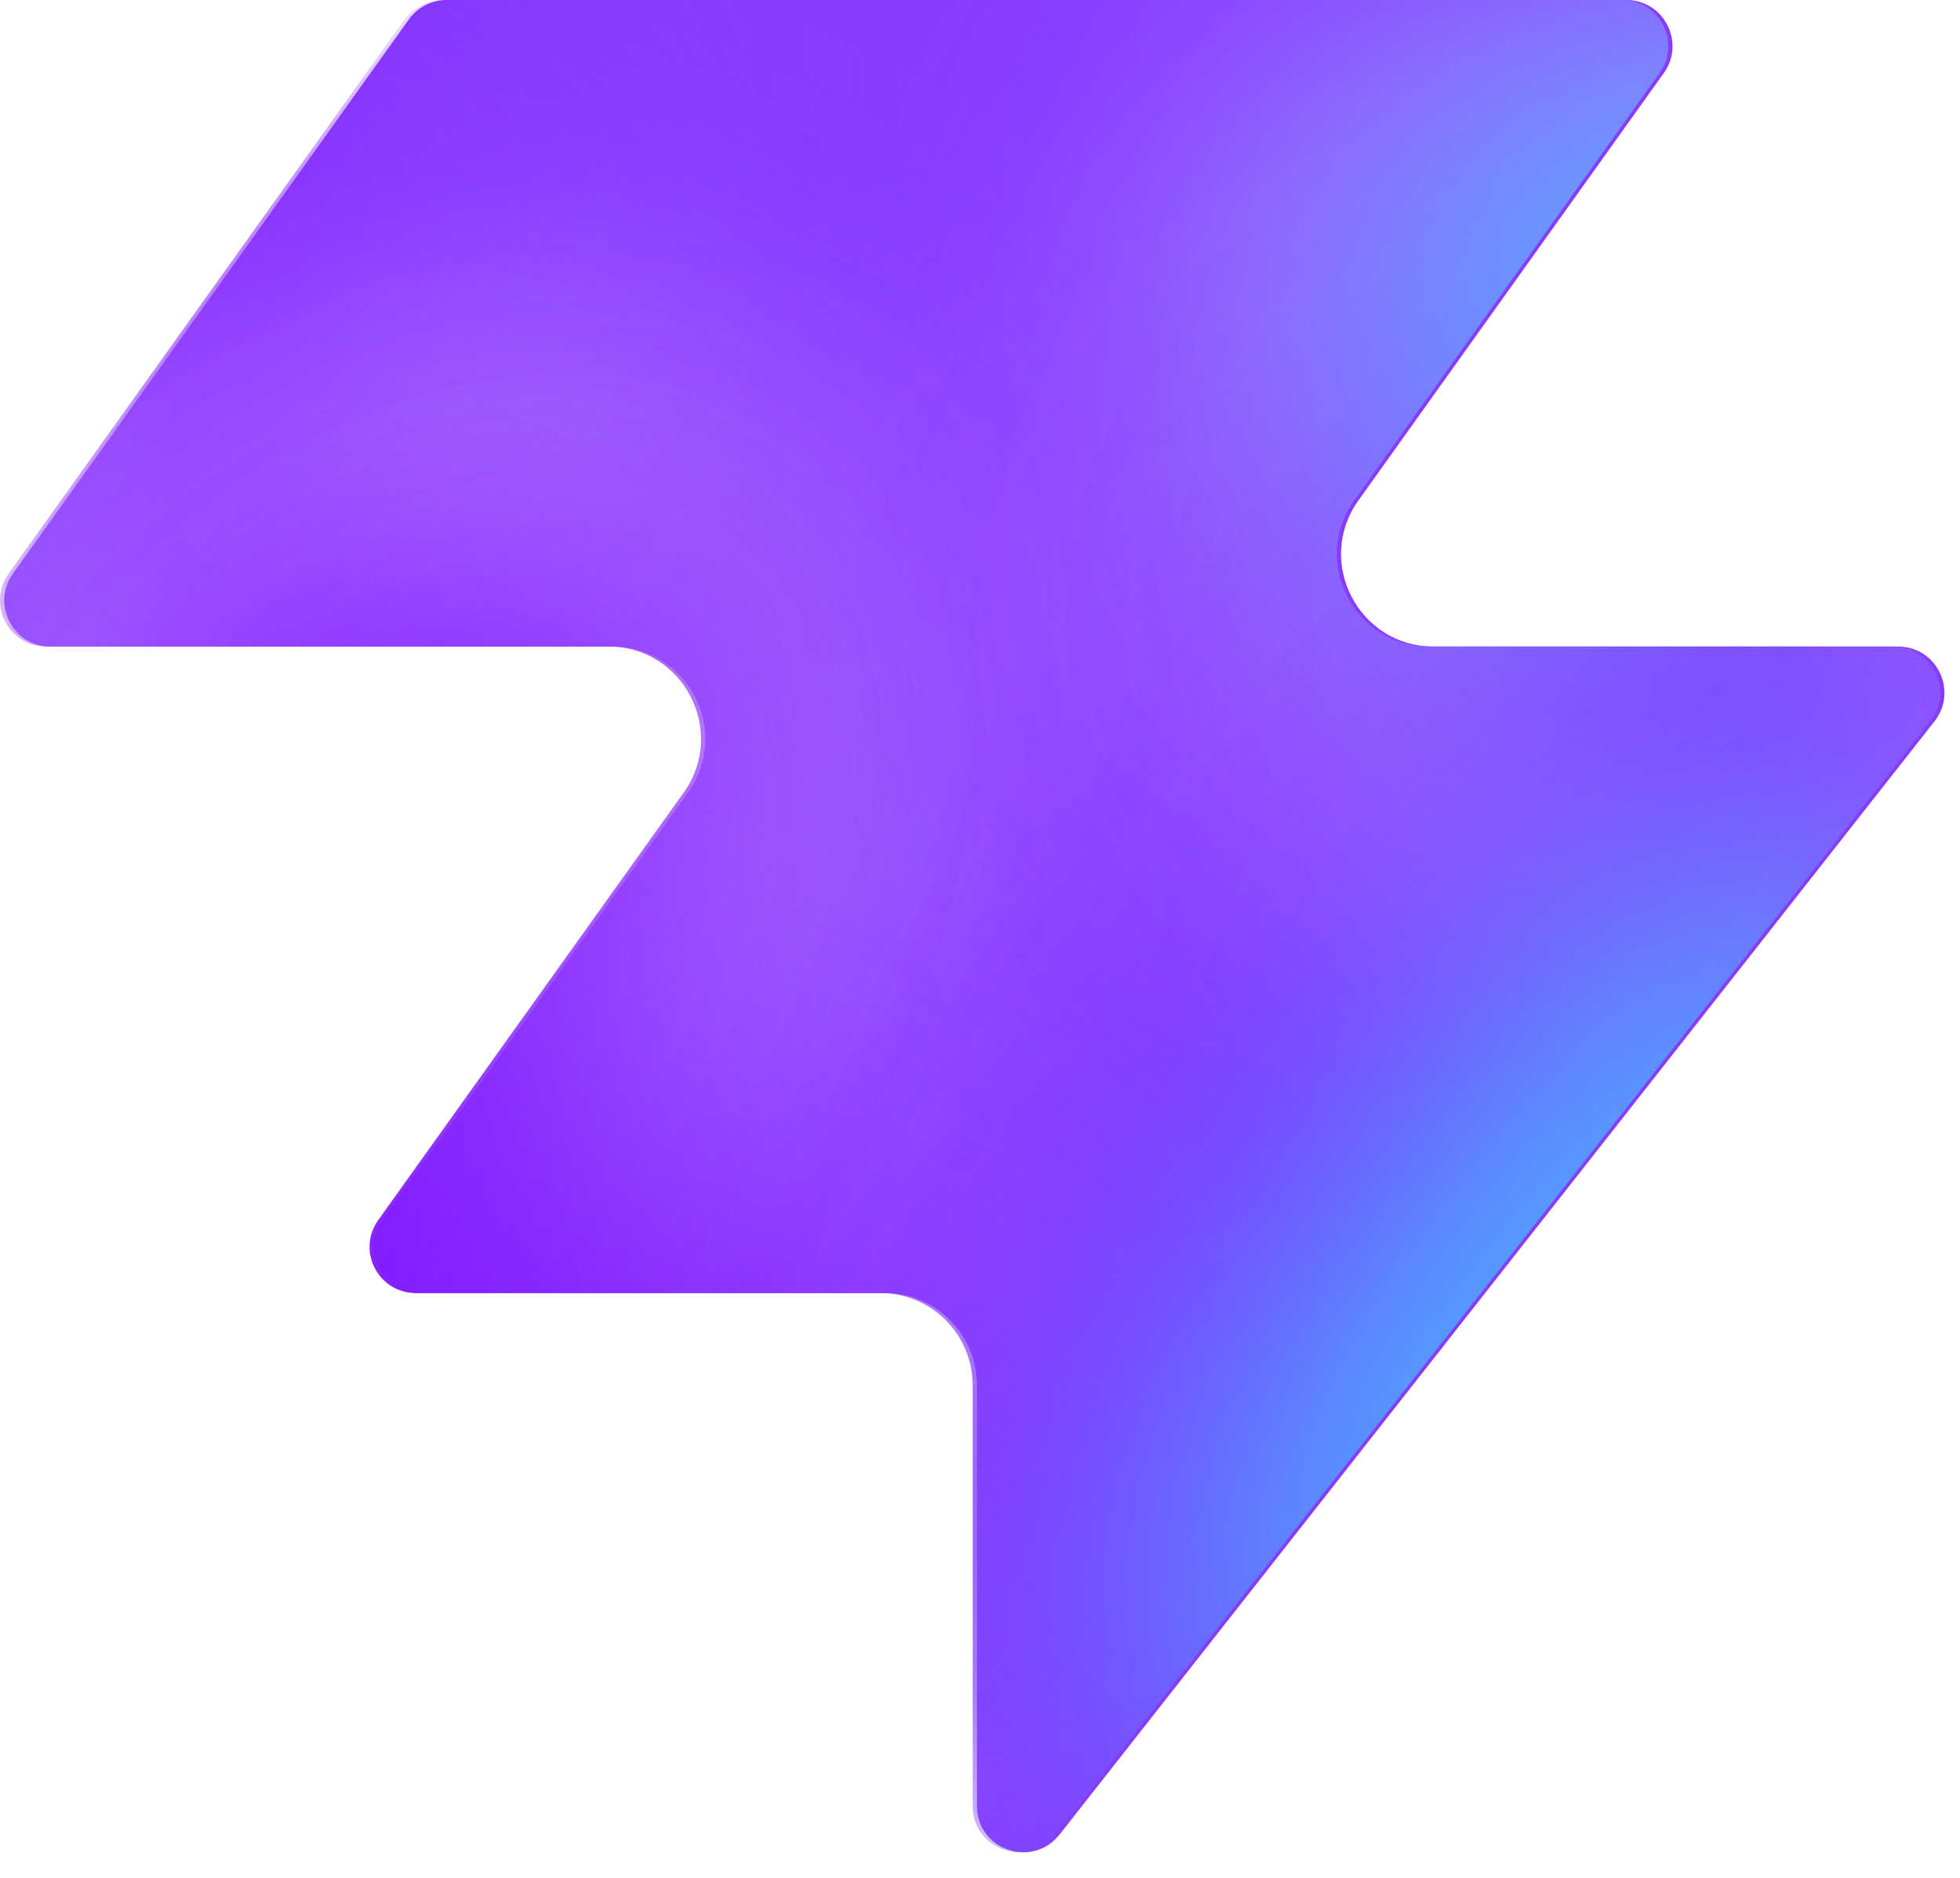
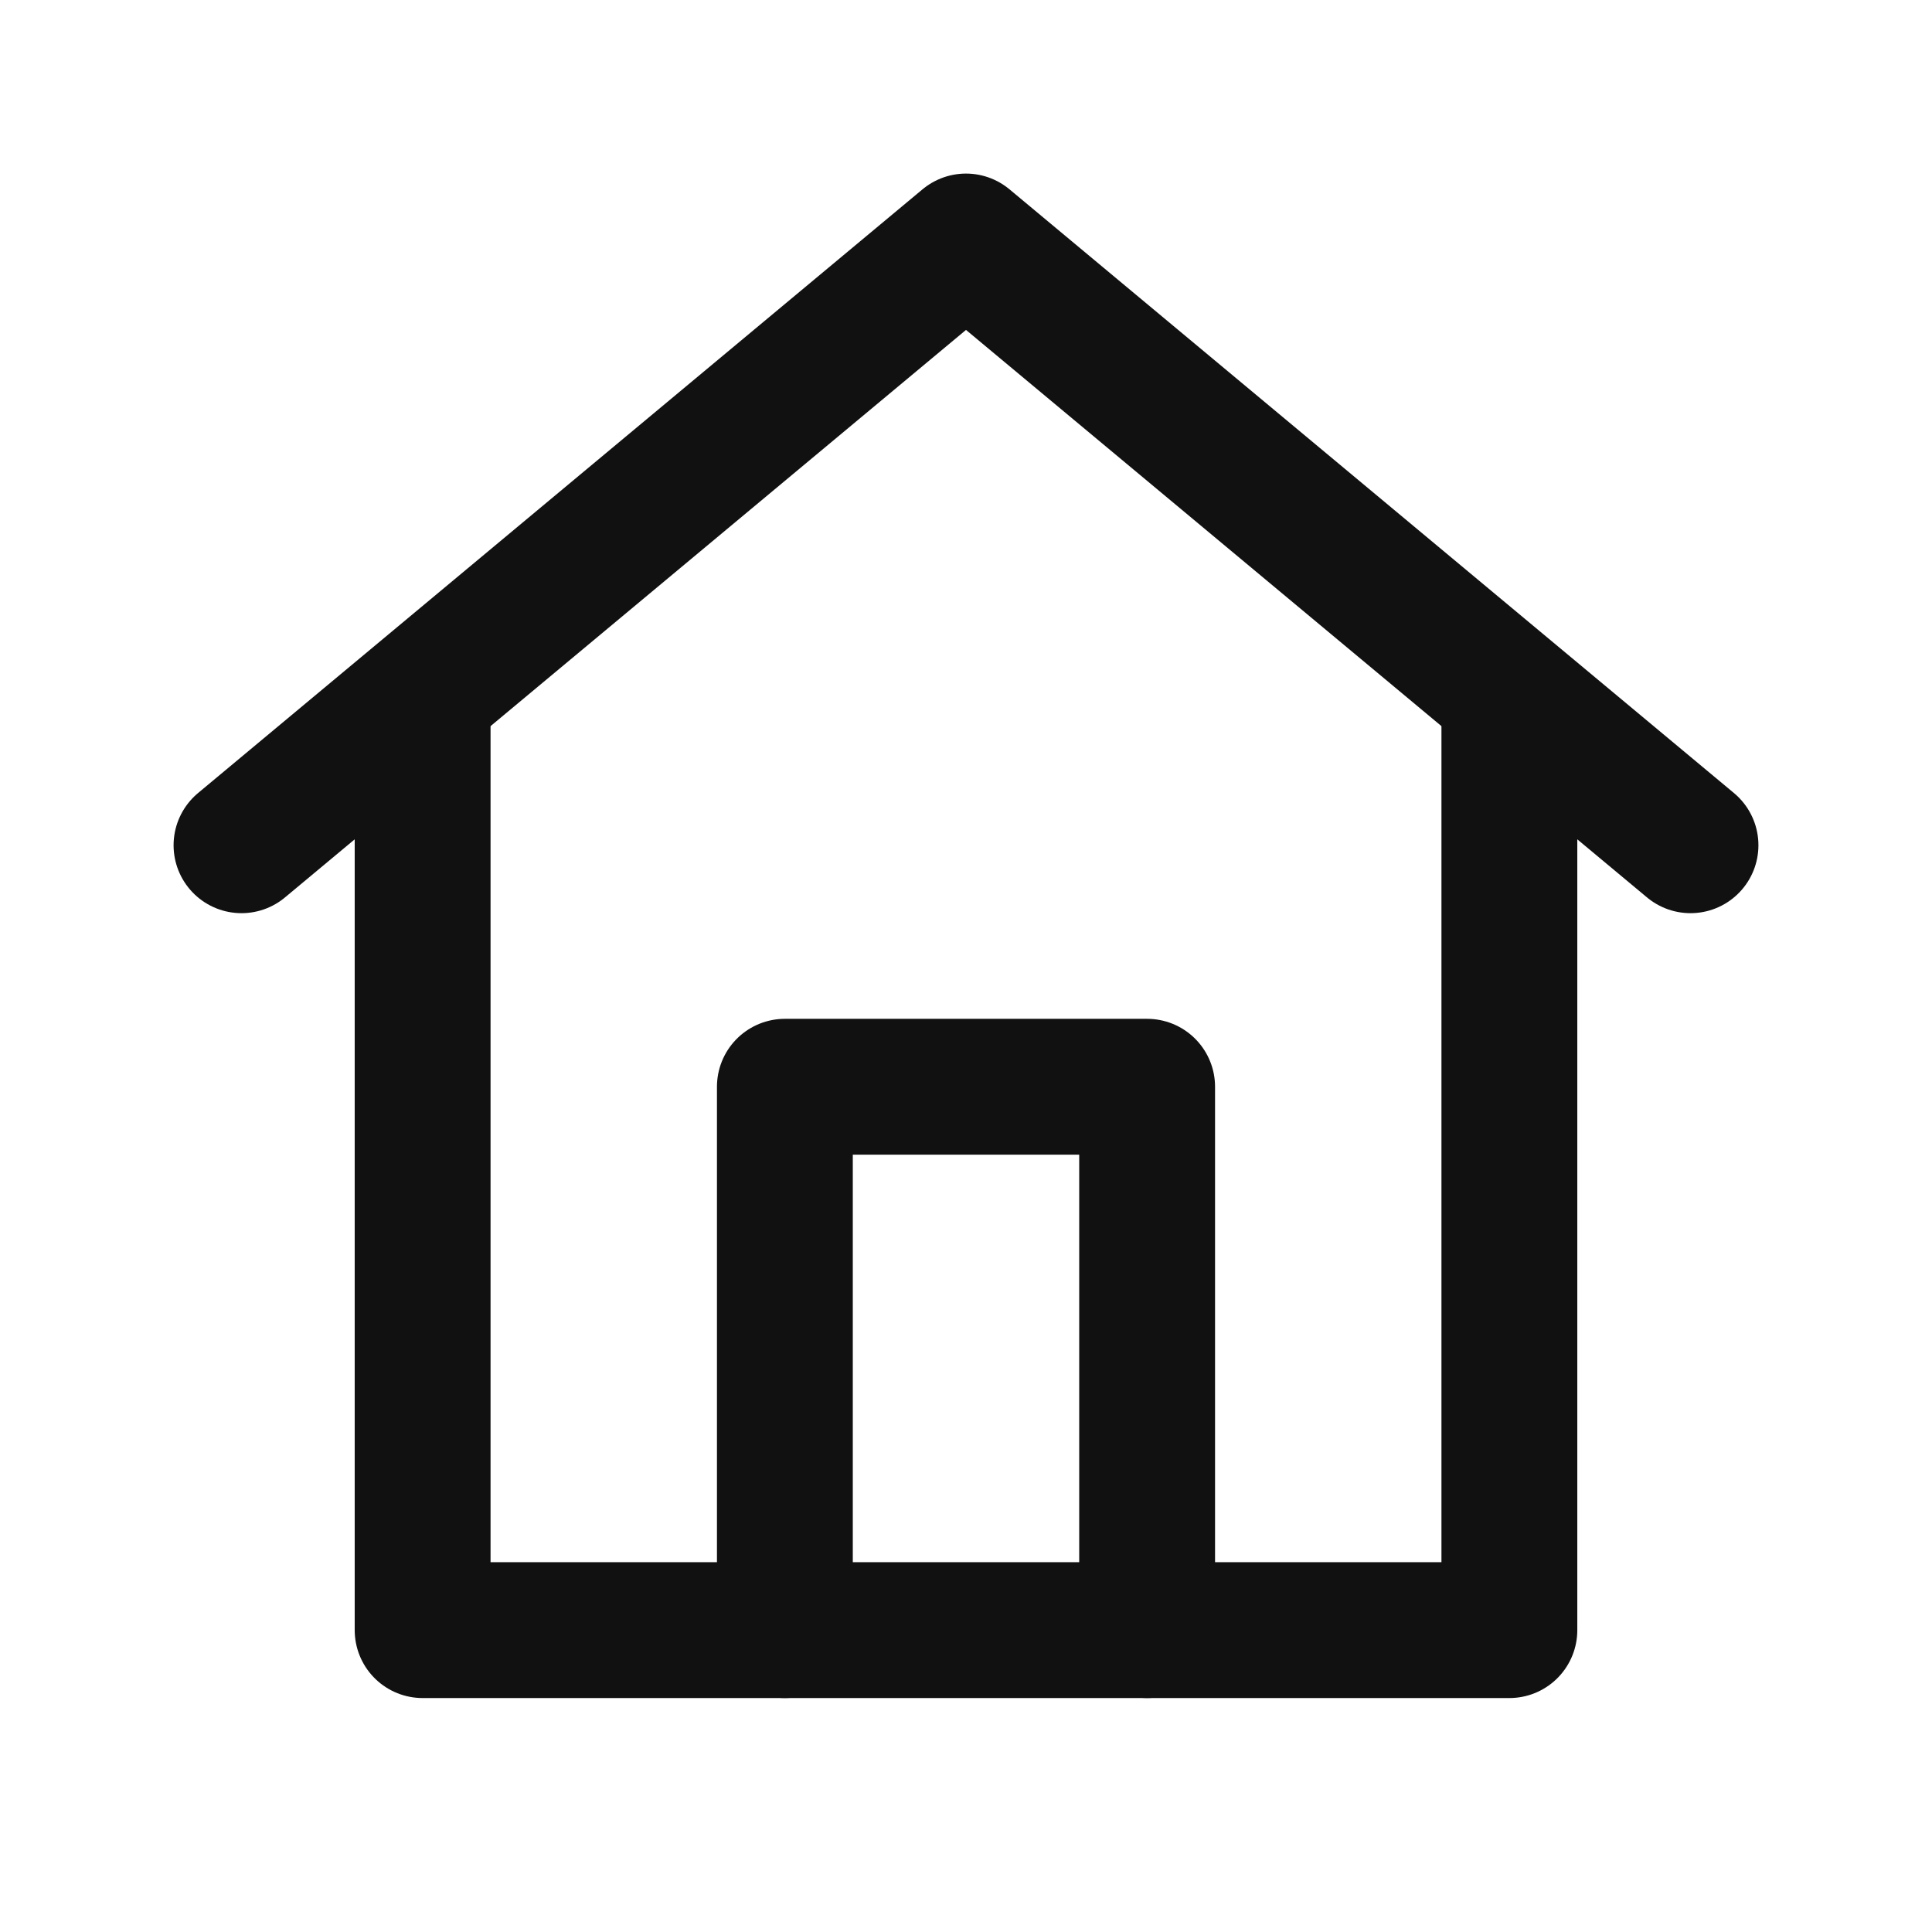
- <svg xmlns="http://www.w3.org/2000/svg" width="48" height="46" fill="none" viewBox="0 0 48 46">
-   <path fill="#863bff" d="M25.946 44.938c-.664.845-2.021.375-2.021-.698V33.937a2.26 2.26 0 0 0-2.262-2.262H10.287c-.92 0-1.456-1.04-.92-1.788l7.48-10.471c1.07-1.497 0-3.578-1.842-3.578H1.237c-.92 0-1.456-1.04-.92-1.788L10.013.474c.214-.297.556-.474.92-.474h28.894c.92 0 1.456 1.04.92 1.788l-7.48 10.471c-1.07 1.498 0 3.579 1.842 3.579h11.377c.943 0 1.473 1.088.89 1.83L25.947 44.94z" style="fill:#863bff;fill:color(display-p3 .525 .23 1);fill-opacity:1" />
-   <mask id="a" width="48" height="46" x="0" y="0" maskUnits="userSpaceOnUse" style="mask-type:alpha">
-     <path fill="#000" d="M25.842 44.938c-.664.844-2.021.375-2.021-.698V33.937a2.26 2.26 0 0 0-2.262-2.262H10.183c-.92 0-1.456-1.04-.92-1.788l7.48-10.471c1.07-1.498 0-3.579-1.842-3.579H1.133c-.92 0-1.456-1.04-.92-1.787L9.91.473c.214-.297.556-.474.92-.474h28.894c.92 0 1.456 1.04.92 1.788l-7.48 10.471c-1.07 1.498 0 3.578 1.842 3.578h11.377c.943 0 1.473 1.088.89 1.832L25.843 44.94z" style="fill:#000;fill-opacity:1" />
-   </mask>
-   <g mask="url(#a)">
-     <g filter="url(#b)">
-       <ellipse cx="5.508" cy="14.704" fill="#ede6ff" rx="5.508" ry="14.704" style="fill:#ede6ff;fill:color(display-p3 .927 .903 1);fill-opacity:1" transform="matrix(.00324 1 1 -.00324 -4.47 31.516)" />
-     </g>
-     <g filter="url(#c)">
-       <ellipse cx="10.399" cy="29.851" fill="#ede6ff" rx="10.399" ry="29.851" style="fill:#ede6ff;fill:color(display-p3 .927 .903 1);fill-opacity:1" transform="matrix(.00324 1 1 -.00324 -39.328 7.883)" />
-     </g>
-     <g filter="url(#d)">
-       <ellipse cx="5.508" cy="30.487" fill="#7e14ff" rx="5.508" ry="30.487" style="fill:#7e14ff;fill:color(display-p3 .492 .077 1);fill-opacity:1" transform="rotate(89.814 -25.913 -14.639)scale(1 -1)" />
-     </g>
-     <g filter="url(#e)">
-       <ellipse cx="5.508" cy="30.599" fill="#7e14ff" rx="5.508" ry="30.599" style="fill:#7e14ff;fill:color(display-p3 .492 .077 1);fill-opacity:1" transform="rotate(89.814 -32.644 -3.334)scale(1 -1)" />
-     </g>
-     <g filter="url(#f)">
-       <ellipse cx="5.508" cy="30.599" fill="#7e14ff" rx="5.508" ry="30.599" style="fill:#7e14ff;fill:color(display-p3 .492 .077 1);fill-opacity:1" transform="matrix(.00324 1 1 -.00324 -34.34 30.47)" />
-     </g>
-     <g filter="url(#g)">
-       <ellipse cx="14.072" cy="22.078" fill="#ede6ff" rx="14.072" ry="22.078" style="fill:#ede6ff;fill:color(display-p3 .927 .903 1);fill-opacity:1" transform="rotate(93.35 24.506 48.493)scale(-1 1)" />
-     </g>
-     <g filter="url(#h)">
-       <ellipse cx="3.47" cy="21.501" fill="#7e14ff" rx="3.47" ry="21.501" style="fill:#7e14ff;fill:color(display-p3 .492 .077 1);fill-opacity:1" transform="rotate(89.009 28.708 47.59)scale(-1 1)" />
-     </g>
-     <g filter="url(#i)">
-       <ellipse cx="3.47" cy="21.501" fill="#7e14ff" rx="3.47" ry="21.501" style="fill:#7e14ff;fill:color(display-p3 .492 .077 1);fill-opacity:1" transform="rotate(89.009 28.708 47.59)scale(-1 1)" />
-     </g>
-     <g filter="url(#j)">
-       <ellipse cx=".387" cy="8.972" fill="#7e14ff" rx="4.407" ry="29.108" style="fill:#7e14ff;fill:color(display-p3 .492 .077 1);fill-opacity:1" transform="rotate(39.51 .387 8.972)" />
-     </g>
-     <g filter="url(#k)">
-       <ellipse cx="47.523" cy="-6.092" fill="#7e14ff" rx="4.407" ry="29.108" style="fill:#7e14ff;fill:color(display-p3 .492 .077 1);fill-opacity:1" transform="rotate(37.892 47.523 -6.092)" />
-     </g>
-     <g filter="url(#l)">
-       <ellipse cx="41.412" cy="6.333" fill="#47bfff" rx="5.971" ry="9.665" style="fill:#47bfff;fill:color(display-p3 .28 .748 1);fill-opacity:1" transform="rotate(37.892 41.412 6.333)" />
-     </g>
-     <g filter="url(#m)">
-       <ellipse cx="-1.879" cy="38.332" fill="#7e14ff" rx="4.407" ry="29.108" style="fill:#7e14ff;fill:color(display-p3 .492 .077 1);fill-opacity:1" transform="rotate(37.892 -1.88 38.332)" />
-     </g>
-     <g filter="url(#n)">
-       <ellipse cx="-1.879" cy="38.332" fill="#7e14ff" rx="4.407" ry="29.108" style="fill:#7e14ff;fill:color(display-p3 .492 .077 1);fill-opacity:1" transform="rotate(37.892 -1.88 38.332)" />
-     </g>
-     <g filter="url(#o)">
-       <ellipse cx="35.651" cy="29.907" fill="#7e14ff" rx="4.407" ry="29.108" style="fill:#7e14ff;fill:color(display-p3 .492 .077 1);fill-opacity:1" transform="rotate(37.892 35.651 29.907)" />
-     </g>
-     <g filter="url(#p)">
-       <ellipse cx="38.418" cy="32.4" fill="#47bfff" rx="5.971" ry="15.297" style="fill:#47bfff;fill:color(display-p3 .28 .748 1);fill-opacity:1" transform="rotate(37.892 38.418 32.4)" />
-     </g>
-   </g>
-   <defs>
-     <filter id="b" width="60.045" height="41.654" x="-19.77" y="16.149" color-interpolation-filters="sRGB" filterUnits="userSpaceOnUse">
-       <feFlood flood-opacity="0" result="BackgroundImageFix" />
-       <feBlend in="SourceGraphic" in2="BackgroundImageFix" result="shape" />
-       <feGaussianBlur result="effect1_foregroundBlur_2002_17158" stdDeviation="7.659" />
-     </filter>
-     <filter id="c" width="90.34" height="51.437" x="-54.613" y="-7.533" color-interpolation-filters="sRGB" filterUnits="userSpaceOnUse">
-       <feFlood flood-opacity="0" result="BackgroundImageFix" />
-       <feBlend in="SourceGraphic" in2="BackgroundImageFix" result="shape" />
-       <feGaussianBlur result="effect1_foregroundBlur_2002_17158" stdDeviation="7.659" />
-     </filter>
-     <filter id="d" width="79.355" height="29.4" x="-49.64" y="2.03" color-interpolation-filters="sRGB" filterUnits="userSpaceOnUse">
-       <feFlood flood-opacity="0" result="BackgroundImageFix" />
-       <feBlend in="SourceGraphic" in2="BackgroundImageFix" result="shape" />
-       <feGaussianBlur result="effect1_foregroundBlur_2002_17158" stdDeviation="4.596" />
-     </filter>
-     <filter id="e" width="79.579" height="29.4" x="-45.045" y="20.029" color-interpolation-filters="sRGB" filterUnits="userSpaceOnUse">
-       <feFlood flood-opacity="0" result="BackgroundImageFix" />
-       <feBlend in="SourceGraphic" in2="BackgroundImageFix" result="shape" />
-       <feGaussianBlur result="effect1_foregroundBlur_2002_17158" stdDeviation="4.596" />
-     </filter>
-     <filter id="f" width="79.579" height="29.4" x="-43.513" y="21.178" color-interpolation-filters="sRGB" filterUnits="userSpaceOnUse">
-       <feFlood flood-opacity="0" result="BackgroundImageFix" />
-       <feBlend in="SourceGraphic" in2="BackgroundImageFix" result="shape" />
-       <feGaussianBlur result="effect1_foregroundBlur_2002_17158" stdDeviation="4.596" />
-     </filter>
-     <filter id="g" width="74.749" height="58.852" x="15.756" y="-17.901" color-interpolation-filters="sRGB" filterUnits="userSpaceOnUse">
-       <feFlood flood-opacity="0" result="BackgroundImageFix" />
-       <feBlend in="SourceGraphic" in2="BackgroundImageFix" result="shape" />
-       <feGaussianBlur result="effect1_foregroundBlur_2002_17158" stdDeviation="7.659" />
-     </filter>
-     <filter id="h" width="61.377" height="25.362" x="23.548" y="2.284" color-interpolation-filters="sRGB" filterUnits="userSpaceOnUse">
-       <feFlood flood-opacity="0" result="BackgroundImageFix" />
-       <feBlend in="SourceGraphic" in2="BackgroundImageFix" result="shape" />
-       <feGaussianBlur result="effect1_foregroundBlur_2002_17158" stdDeviation="4.596" />
-     </filter>
-     <filter id="i" width="61.377" height="25.362" x="23.548" y="2.284" color-interpolation-filters="sRGB" filterUnits="userSpaceOnUse">
-       <feFlood flood-opacity="0" result="BackgroundImageFix" />
-       <feBlend in="SourceGraphic" in2="BackgroundImageFix" result="shape" />
-       <feGaussianBlur result="effect1_foregroundBlur_2002_17158" stdDeviation="4.596" />
-     </filter>
-     <filter id="j" width="56.045" height="63.649" x="-27.636" y="-22.853" color-interpolation-filters="sRGB" filterUnits="userSpaceOnUse">
-       <feFlood flood-opacity="0" result="BackgroundImageFix" />
-       <feBlend in="SourceGraphic" in2="BackgroundImageFix" result="shape" />
-       <feGaussianBlur result="effect1_foregroundBlur_2002_17158" stdDeviation="4.596" />
-     </filter>
-     <filter id="k" width="54.814" height="64.646" x="20.116" y="-38.415" color-interpolation-filters="sRGB" filterUnits="userSpaceOnUse">
-       <feFlood flood-opacity="0" result="BackgroundImageFix" />
-       <feBlend in="SourceGraphic" in2="BackgroundImageFix" result="shape" />
-       <feGaussianBlur result="effect1_foregroundBlur_2002_17158" stdDeviation="4.596" />
-     </filter>
-     <filter id="l" width="33.541" height="35.313" x="24.641" y="-11.323" color-interpolation-filters="sRGB" filterUnits="userSpaceOnUse">
-       <feFlood flood-opacity="0" result="BackgroundImageFix" />
-       <feBlend in="SourceGraphic" in2="BackgroundImageFix" result="shape" />
-       <feGaussianBlur result="effect1_foregroundBlur_2002_17158" stdDeviation="4.596" />
-     </filter>
-     <filter id="m" width="54.814" height="64.646" x="-29.286" y="6.009" color-interpolation-filters="sRGB" filterUnits="userSpaceOnUse">
-       <feFlood flood-opacity="0" result="BackgroundImageFix" />
-       <feBlend in="SourceGraphic" in2="BackgroundImageFix" result="shape" />
-       <feGaussianBlur result="effect1_foregroundBlur_2002_17158" stdDeviation="4.596" />
-     </filter>
-     <filter id="n" width="54.814" height="64.646" x="-29.286" y="6.009" color-interpolation-filters="sRGB" filterUnits="userSpaceOnUse">
-       <feFlood flood-opacity="0" result="BackgroundImageFix" />
-       <feBlend in="SourceGraphic" in2="BackgroundImageFix" result="shape" />
-       <feGaussianBlur result="effect1_foregroundBlur_2002_17158" stdDeviation="4.596" />
-     </filter>
-     <filter id="o" width="54.814" height="64.646" x="8.244" y="-2.416" color-interpolation-filters="sRGB" filterUnits="userSpaceOnUse">
-       <feFlood flood-opacity="0" result="BackgroundImageFix" />
-       <feBlend in="SourceGraphic" in2="BackgroundImageFix" result="shape" />
-       <feGaussianBlur result="effect1_foregroundBlur_2002_17158" stdDeviation="4.596" />
-     </filter>
-     <filter id="p" width="39.409" height="43.623" x="18.713" y="10.588" color-interpolation-filters="sRGB" filterUnits="userSpaceOnUse">
-       <feFlood flood-opacity="0" result="BackgroundImageFix" />
-       <feBlend in="SourceGraphic" in2="BackgroundImageFix" result="shape" />
-       <feGaussianBlur result="effect1_foregroundBlur_2002_17158" stdDeviation="4.596" />
-     </filter>
-   </defs>
+ <svg xmlns="http://www.w3.org/2000/svg" viewBox="0 0 32 32" fill="none" stroke="#111" stroke-width="2.25" stroke-linecap="round" stroke-linejoin="round">
+   <path d="M4 14 L16 4 L28 14" />
+   <path d="M7 12 V27 H25 V12" />
+   <path d="M13 27 V18 H19 V27" />
</svg>
